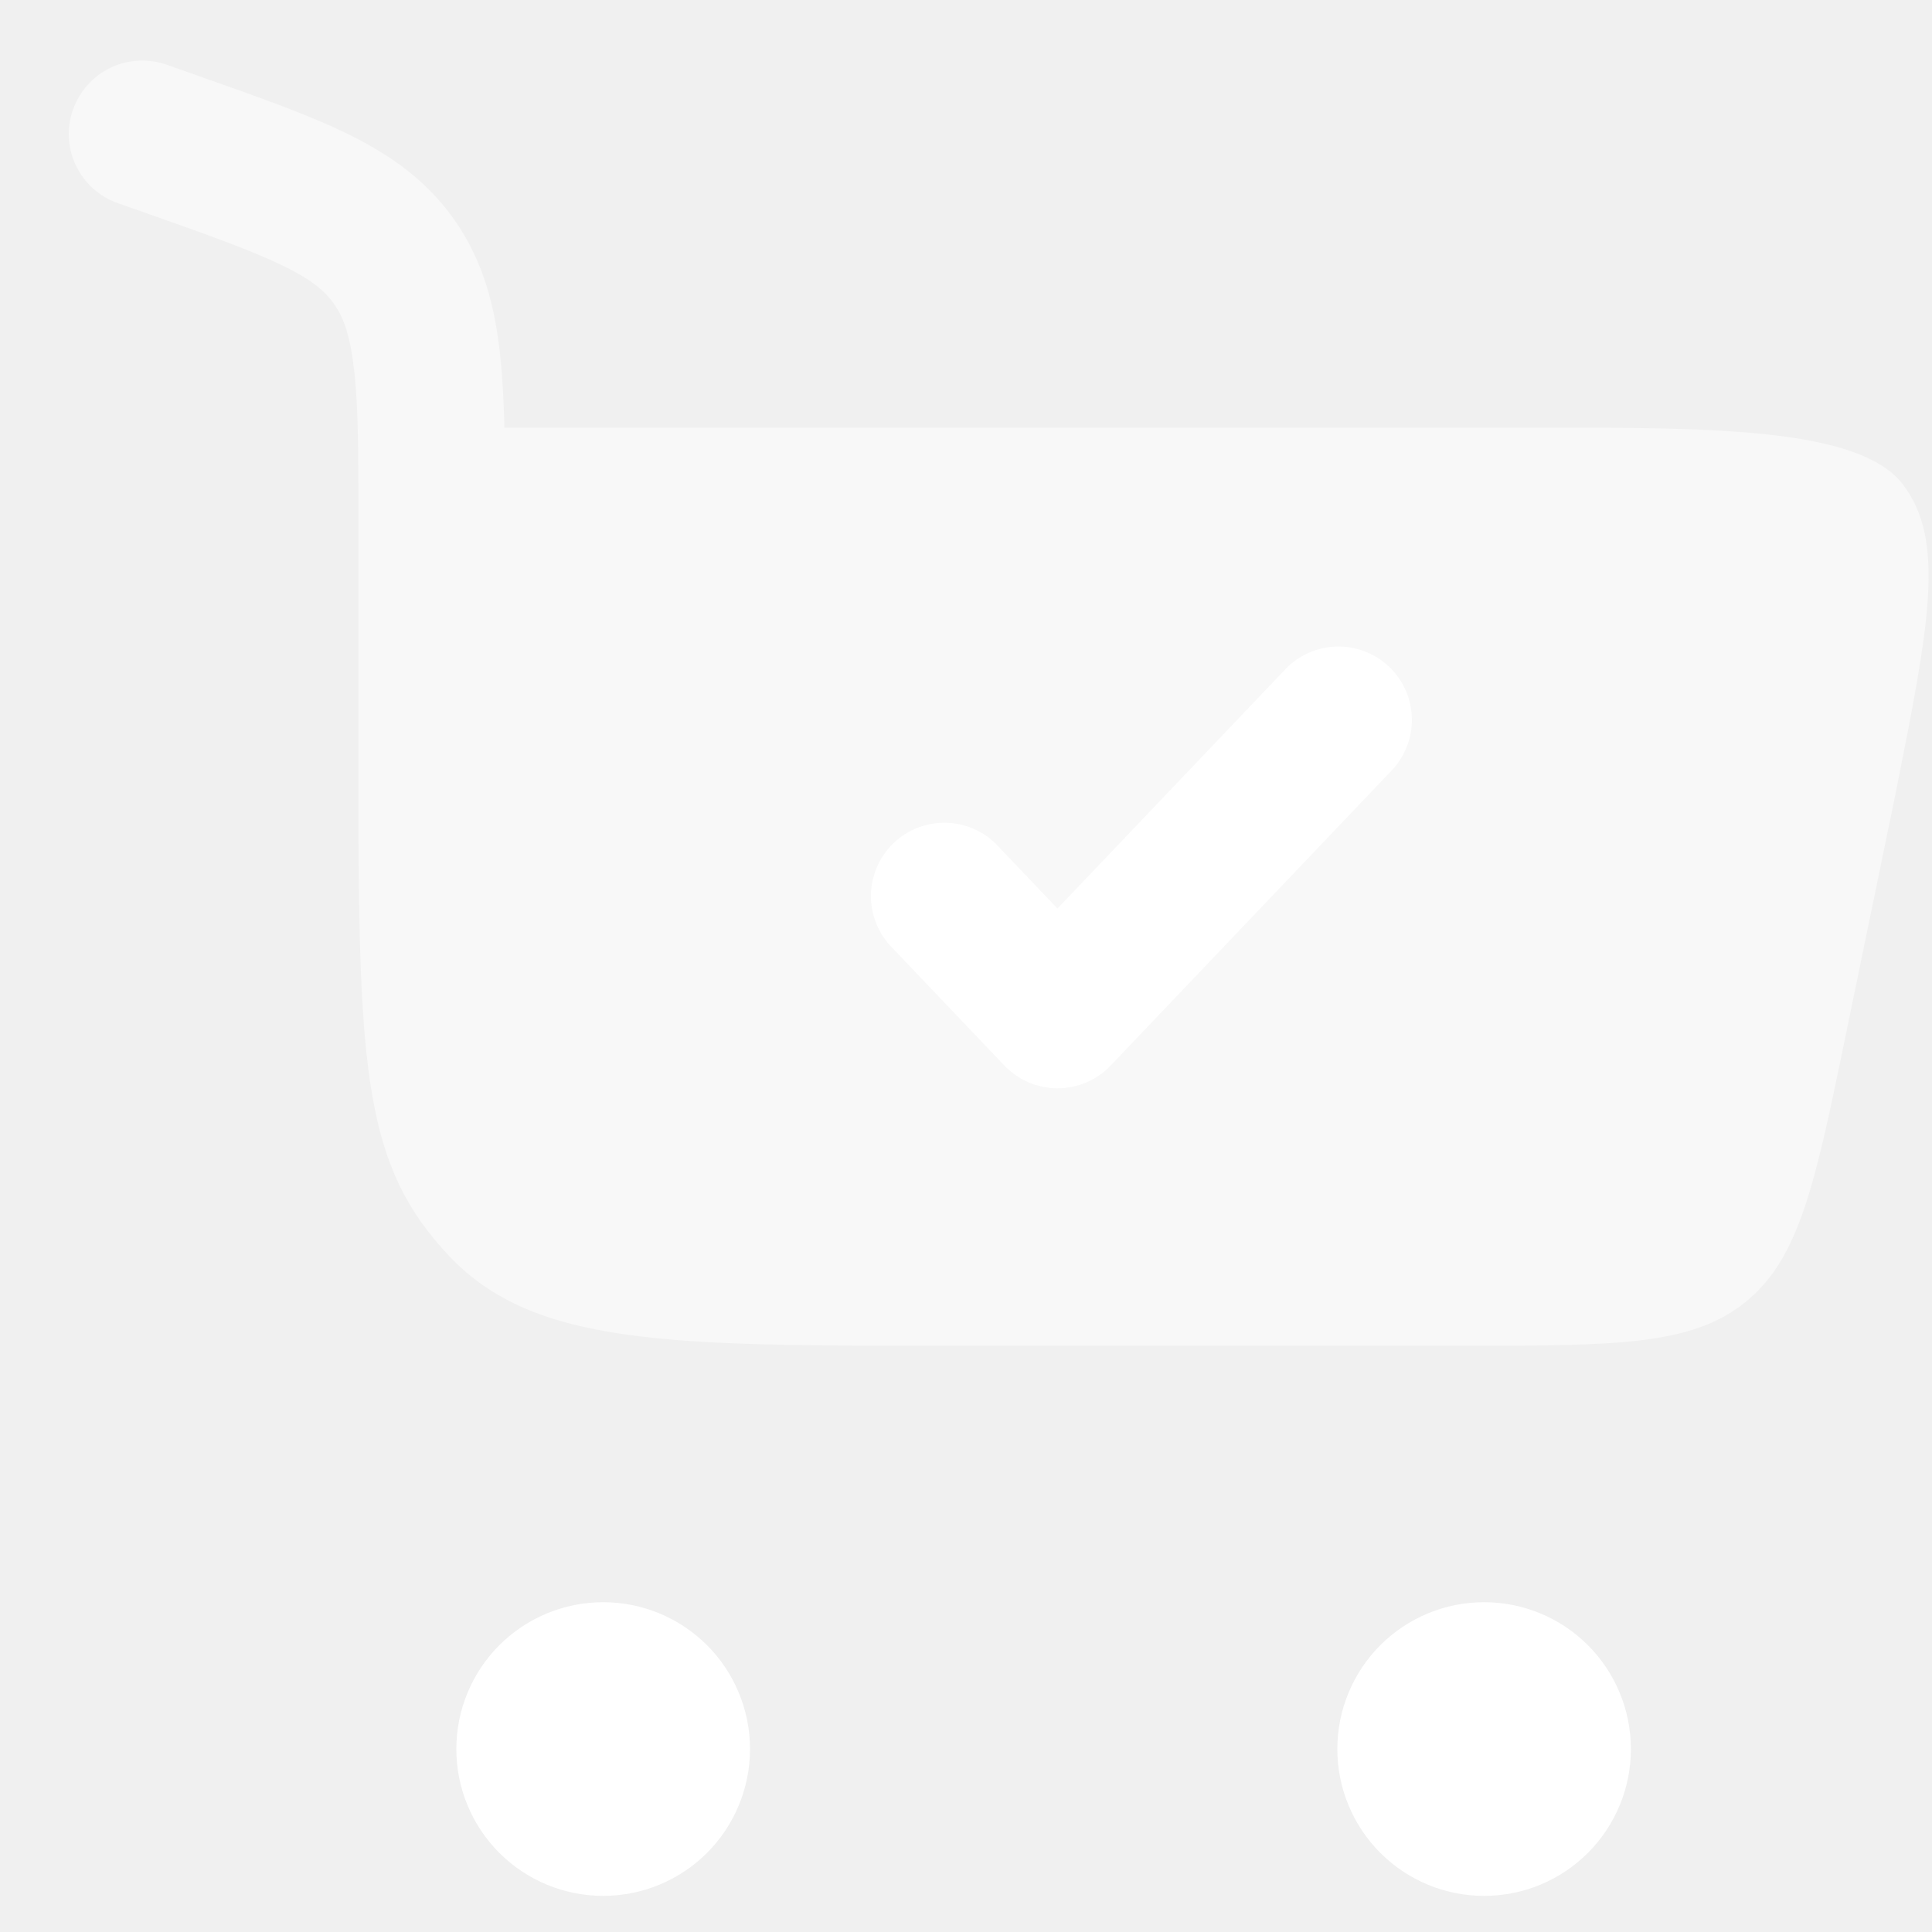
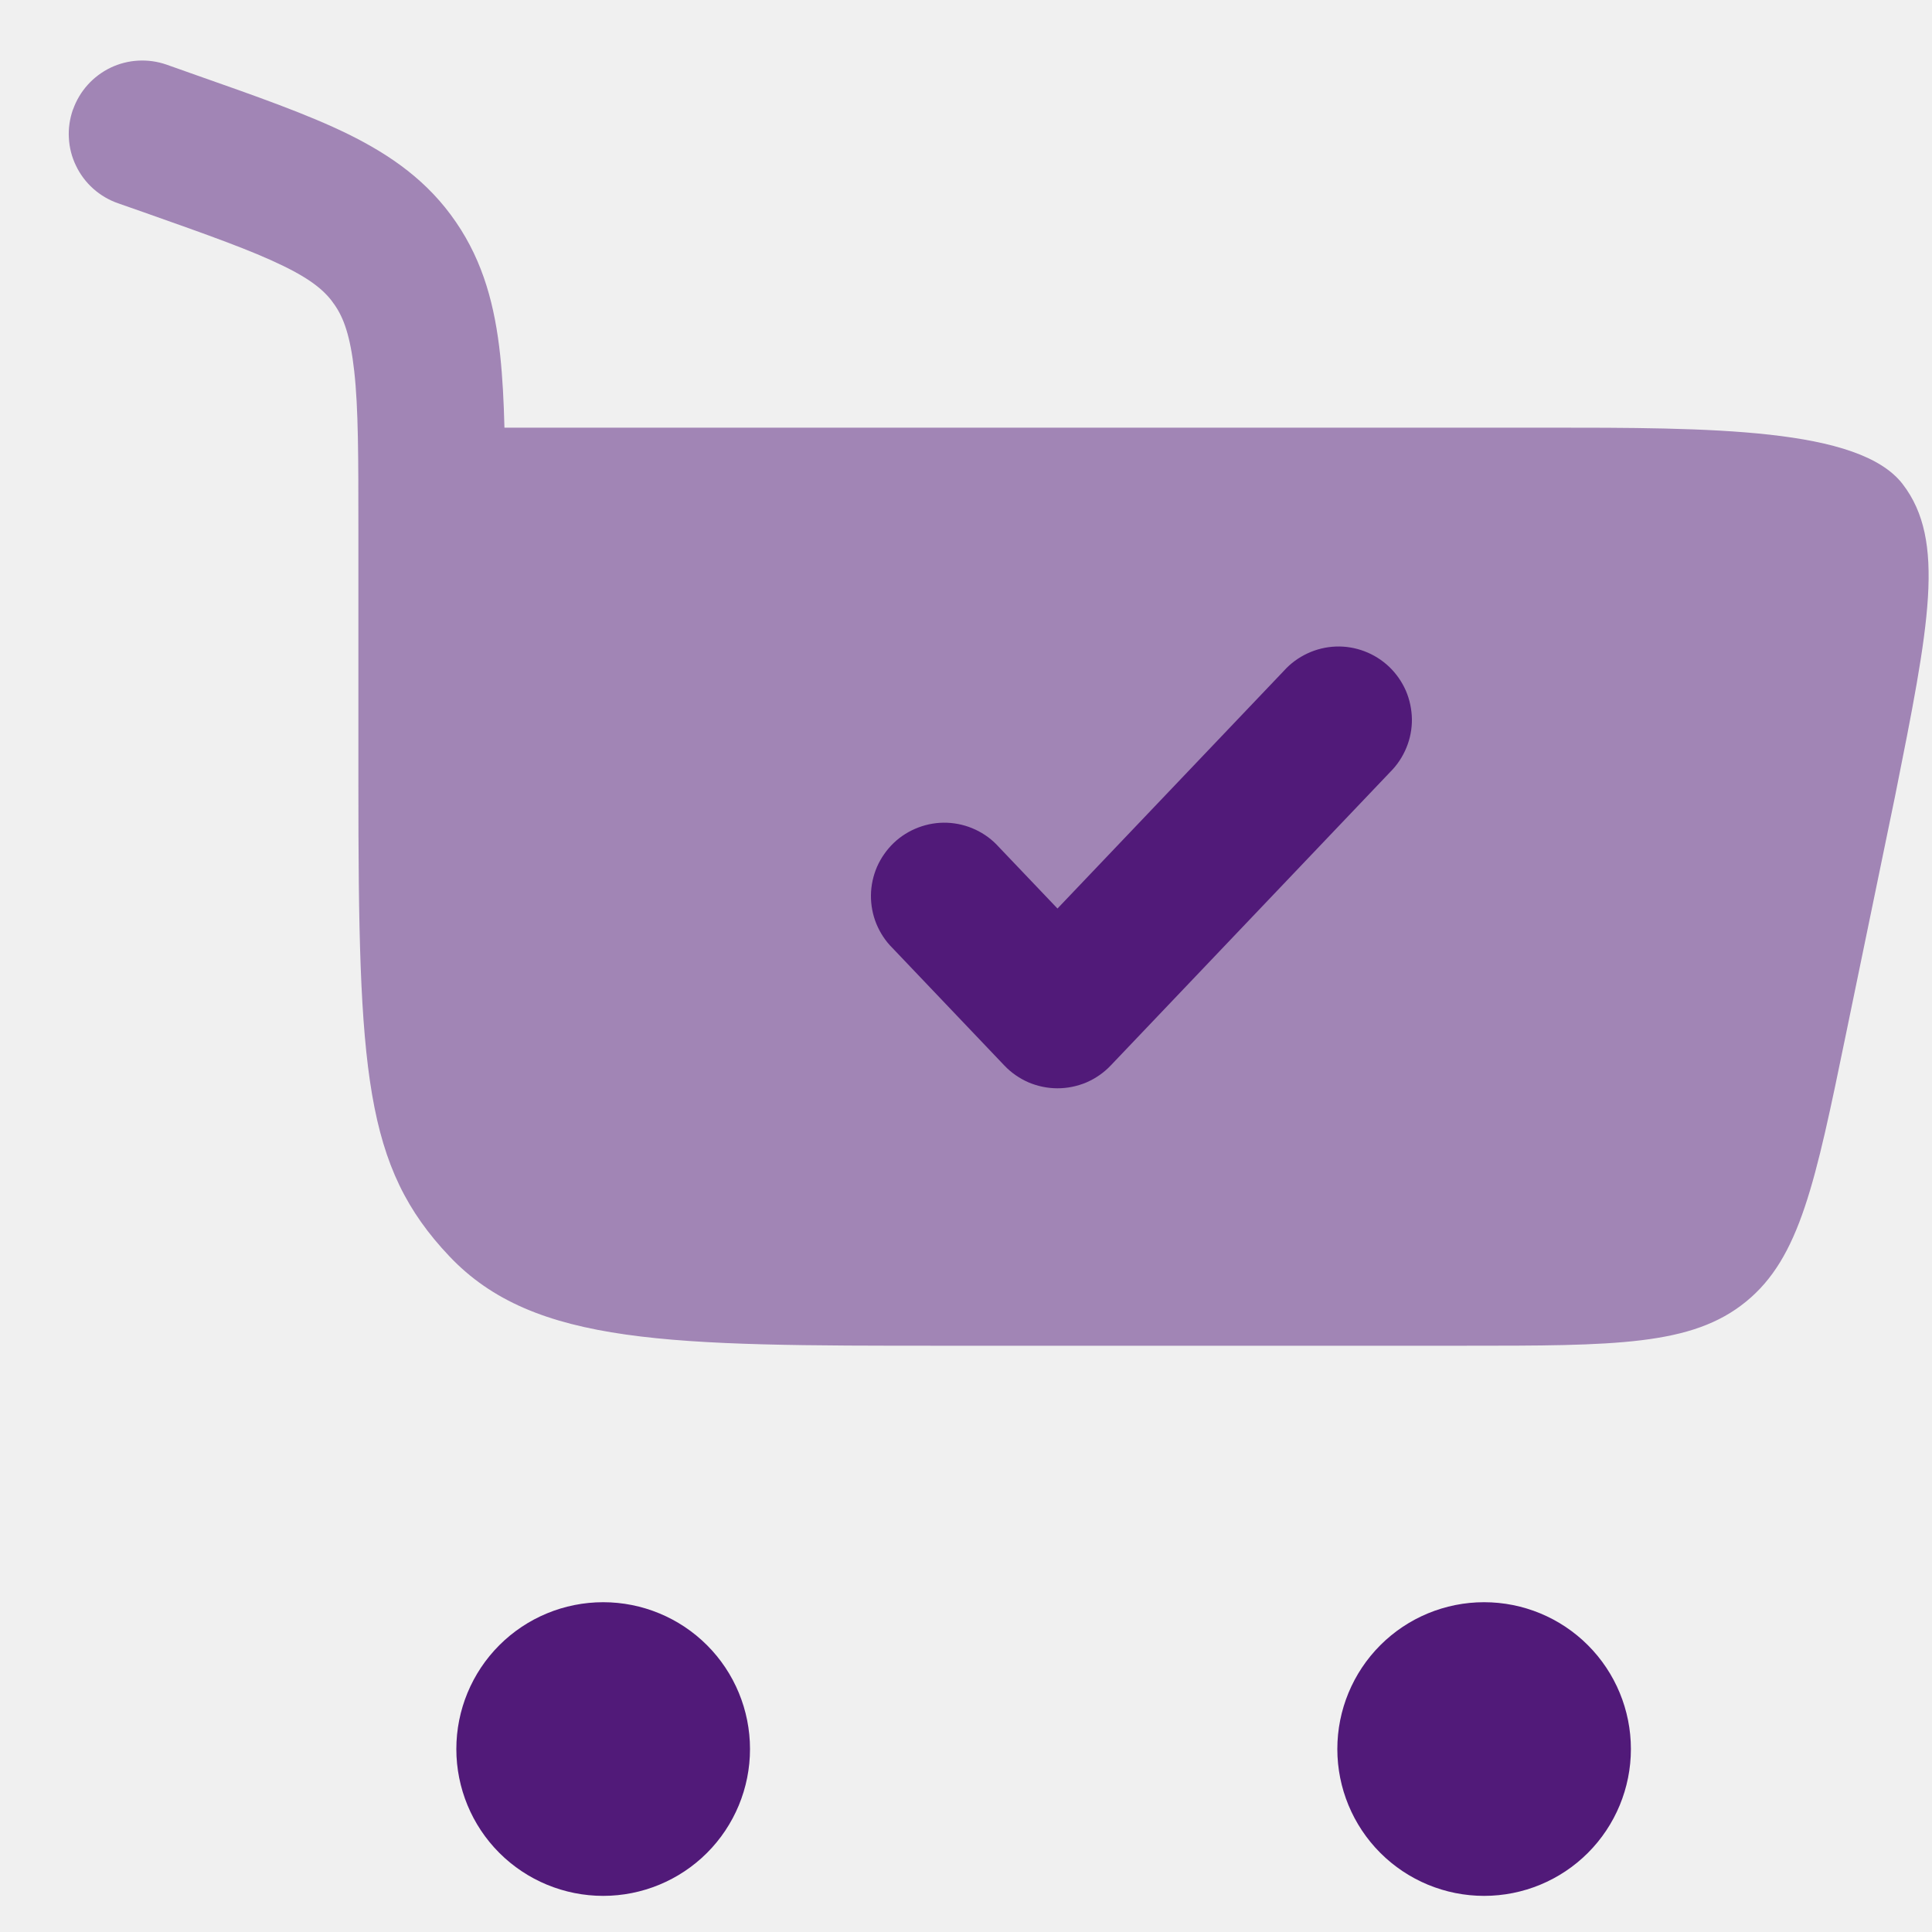
<svg xmlns="http://www.w3.org/2000/svg" width="20" height="20" viewBox="0 0 20 20" fill="none">
-   <path opacity="0.5" d="M0.756 1.134C0.823 0.944 0.962 0.789 1.144 0.701C1.325 0.614 1.534 0.603 1.724 0.669L2.029 0.777C2.655 0.997 3.185 1.183 3.603 1.388C4.049 1.608 4.432 1.877 4.72 2.299C5.006 2.716 5.124 3.175 5.178 3.679C5.202 3.904 5.215 4.153 5.222 4.427H16.002C17.709 4.427 19.246 4.427 19.696 5.011C20.146 5.596 19.97 6.478 19.618 8.24L19.111 10.697C18.792 12.245 18.633 13.02 18.074 13.475C17.515 13.931 16.724 13.931 15.143 13.931H9.769C6.942 13.931 5.529 13.931 4.652 13.005C3.774 12.079 3.71 11.096 3.71 8.115V5.478C3.71 4.729 3.71 4.227 3.667 3.842C3.626 3.474 3.557 3.29 3.464 3.156C3.376 3.025 3.241 2.903 2.933 2.753C2.606 2.593 2.161 2.435 1.484 2.196L1.221 2.104C1.127 2.071 1.04 2.02 0.965 1.953C0.891 1.887 0.83 1.806 0.787 1.716C0.743 1.626 0.718 1.528 0.713 1.428C0.707 1.329 0.722 1.229 0.755 1.134H0.756Z" fill="white" />
-   <path d="M6.244 16.586C6.647 16.586 7.034 16.746 7.319 17.031C7.604 17.316 7.764 17.703 7.764 18.106C7.764 18.509 7.604 18.896 7.319 19.181C7.034 19.466 6.647 19.626 6.244 19.626C5.841 19.626 5.454 19.466 5.169 19.181C4.884 18.896 4.724 18.509 4.724 18.106C4.724 17.703 4.884 17.316 5.169 17.031C5.454 16.746 5.841 16.586 6.244 16.586ZM15.363 16.586C15.767 16.586 16.153 16.746 16.438 17.031C16.723 17.316 16.883 17.703 16.883 18.106C16.883 18.509 16.723 18.896 16.438 19.181C16.153 19.466 15.767 19.626 15.363 19.626C14.96 19.626 14.574 19.466 14.289 19.181C14.004 18.896 13.844 18.509 13.844 18.106C13.844 17.703 14.004 17.316 14.289 17.031C14.574 16.746 14.96 16.586 15.363 16.586ZM14.393 7.99C14.464 7.919 14.521 7.833 14.559 7.74C14.598 7.646 14.617 7.545 14.616 7.444C14.614 7.342 14.593 7.242 14.553 7.149C14.512 7.056 14.453 6.972 14.38 6.902C14.306 6.832 14.22 6.778 14.125 6.742C14.03 6.706 13.929 6.689 13.828 6.693C13.726 6.697 13.627 6.721 13.535 6.764C13.443 6.807 13.36 6.867 13.292 6.943L10.947 9.405L10.339 8.767C10.271 8.691 10.189 8.631 10.097 8.588C10.005 8.545 9.906 8.521 9.804 8.517C9.703 8.513 9.602 8.53 9.507 8.566C9.412 8.602 9.325 8.656 9.252 8.726C9.179 8.796 9.12 8.88 9.079 8.973C9.039 9.066 9.017 9.166 9.016 9.268C9.015 9.369 9.034 9.47 9.072 9.563C9.111 9.657 9.167 9.743 9.239 9.814L10.397 11.03C10.468 11.105 10.554 11.164 10.648 11.205C10.743 11.245 10.845 11.266 10.947 11.266C11.05 11.266 11.152 11.245 11.247 11.205C11.341 11.164 11.427 11.105 11.498 11.03L14.393 7.99Z" fill="white" />
+   <path opacity="0.5" d="M0.756 1.134C0.823 0.944 0.962 0.789 1.144 0.701C1.325 0.614 1.534 0.603 1.724 0.669L2.029 0.777C2.655 0.997 3.185 1.183 3.603 1.388C4.049 1.608 4.432 1.877 4.72 2.299C5.006 2.716 5.124 3.175 5.178 3.679C5.202 3.904 5.215 4.153 5.222 4.427H16.002C17.709 4.427 19.246 4.427 19.696 5.011C20.146 5.596 19.97 6.478 19.618 8.24L19.111 10.697C18.792 12.245 18.633 13.02 18.074 13.475C17.515 13.931 16.724 13.931 15.143 13.931H9.769C6.942 13.931 5.529 13.931 4.652 13.005C3.774 12.079 3.71 11.096 3.71 8.115V5.478C3.71 4.729 3.71 4.227 3.667 3.842C3.626 3.474 3.557 3.29 3.464 3.156C3.376 3.025 3.241 2.903 2.933 2.753C2.606 2.593 2.161 2.435 1.484 2.196L1.221 2.104C1.127 2.071 1.04 2.02 0.965 1.953C0.891 1.887 0.83 1.806 0.787 1.716C0.743 1.626 0.718 1.528 0.713 1.428C0.707 1.329 0.722 1.229 0.755 1.134H0.756Z" fill="#511A79" />
+   <path d="M6.244 16.586C6.647 16.586 7.034 16.746 7.319 17.031C7.604 17.316 7.764 17.703 7.764 18.106C7.764 18.509 7.604 18.896 7.319 19.181C7.034 19.466 6.647 19.626 6.244 19.626C5.841 19.626 5.454 19.466 5.169 19.181C4.884 18.896 4.724 18.509 4.724 18.106C4.724 17.703 4.884 17.316 5.169 17.031C5.454 16.746 5.841 16.586 6.244 16.586ZM15.363 16.586C15.767 16.586 16.153 16.746 16.438 17.031C16.723 17.316 16.883 17.703 16.883 18.106C16.883 18.509 16.723 18.896 16.438 19.181C16.153 19.466 15.767 19.626 15.363 19.626C14.96 19.626 14.574 19.466 14.289 19.181C14.004 18.896 13.844 18.509 13.844 18.106C13.844 17.703 14.004 17.316 14.289 17.031C14.574 16.746 14.96 16.586 15.363 16.586ZM14.393 7.99C14.464 7.919 14.521 7.833 14.559 7.74C14.598 7.646 14.617 7.545 14.616 7.444C14.614 7.342 14.593 7.242 14.553 7.149C14.512 7.056 14.453 6.972 14.38 6.902C14.306 6.832 14.22 6.778 14.125 6.742C14.03 6.706 13.929 6.689 13.828 6.693C13.726 6.697 13.627 6.721 13.535 6.764C13.443 6.807 13.36 6.867 13.292 6.943L10.947 9.405L10.339 8.767C10.271 8.691 10.189 8.631 10.097 8.588C10.005 8.545 9.906 8.521 9.804 8.517C9.703 8.513 9.602 8.53 9.507 8.566C9.412 8.602 9.325 8.656 9.252 8.726C9.179 8.796 9.12 8.88 9.079 8.973C9.039 9.066 9.017 9.166 9.016 9.268C9.015 9.369 9.034 9.47 9.072 9.563C9.111 9.657 9.167 9.743 9.239 9.814L10.397 11.03C10.468 11.105 10.554 11.164 10.648 11.205C10.743 11.245 10.845 11.266 10.947 11.266C11.05 11.266 11.152 11.245 11.247 11.205C11.341 11.164 11.427 11.105 11.498 11.03L14.393 7.99Z" fill="#511A79" />
</svg>
